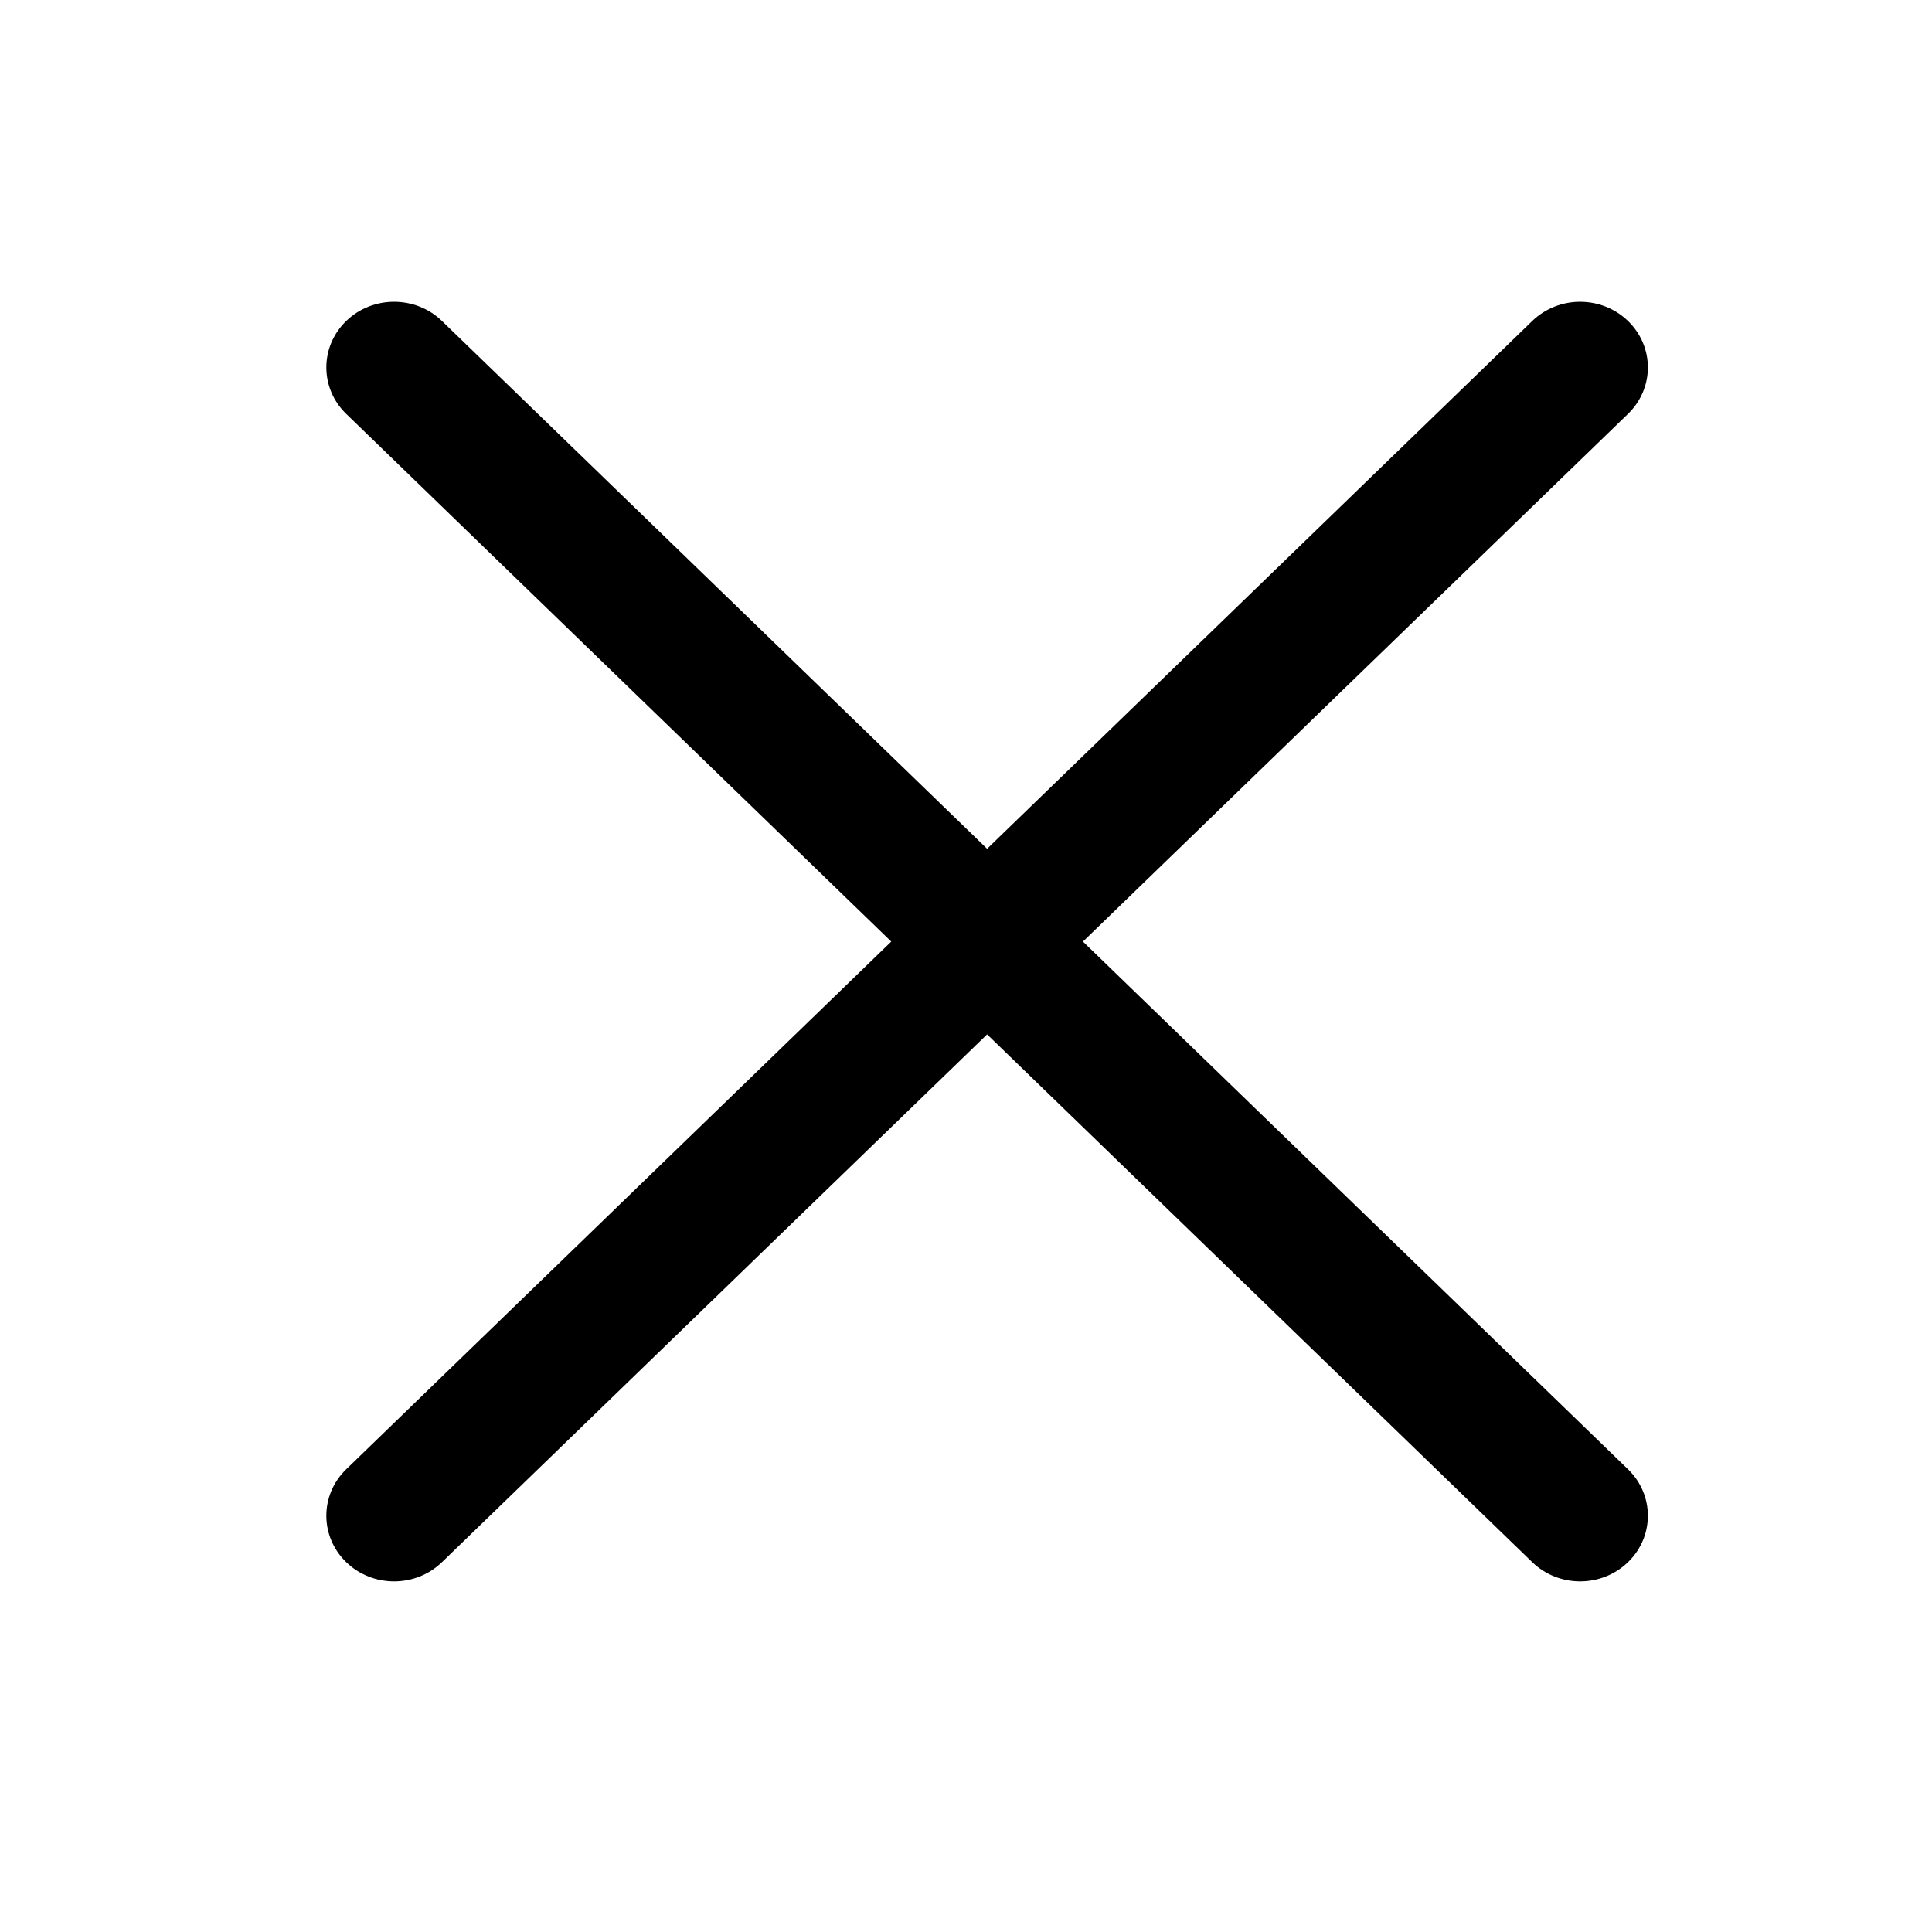
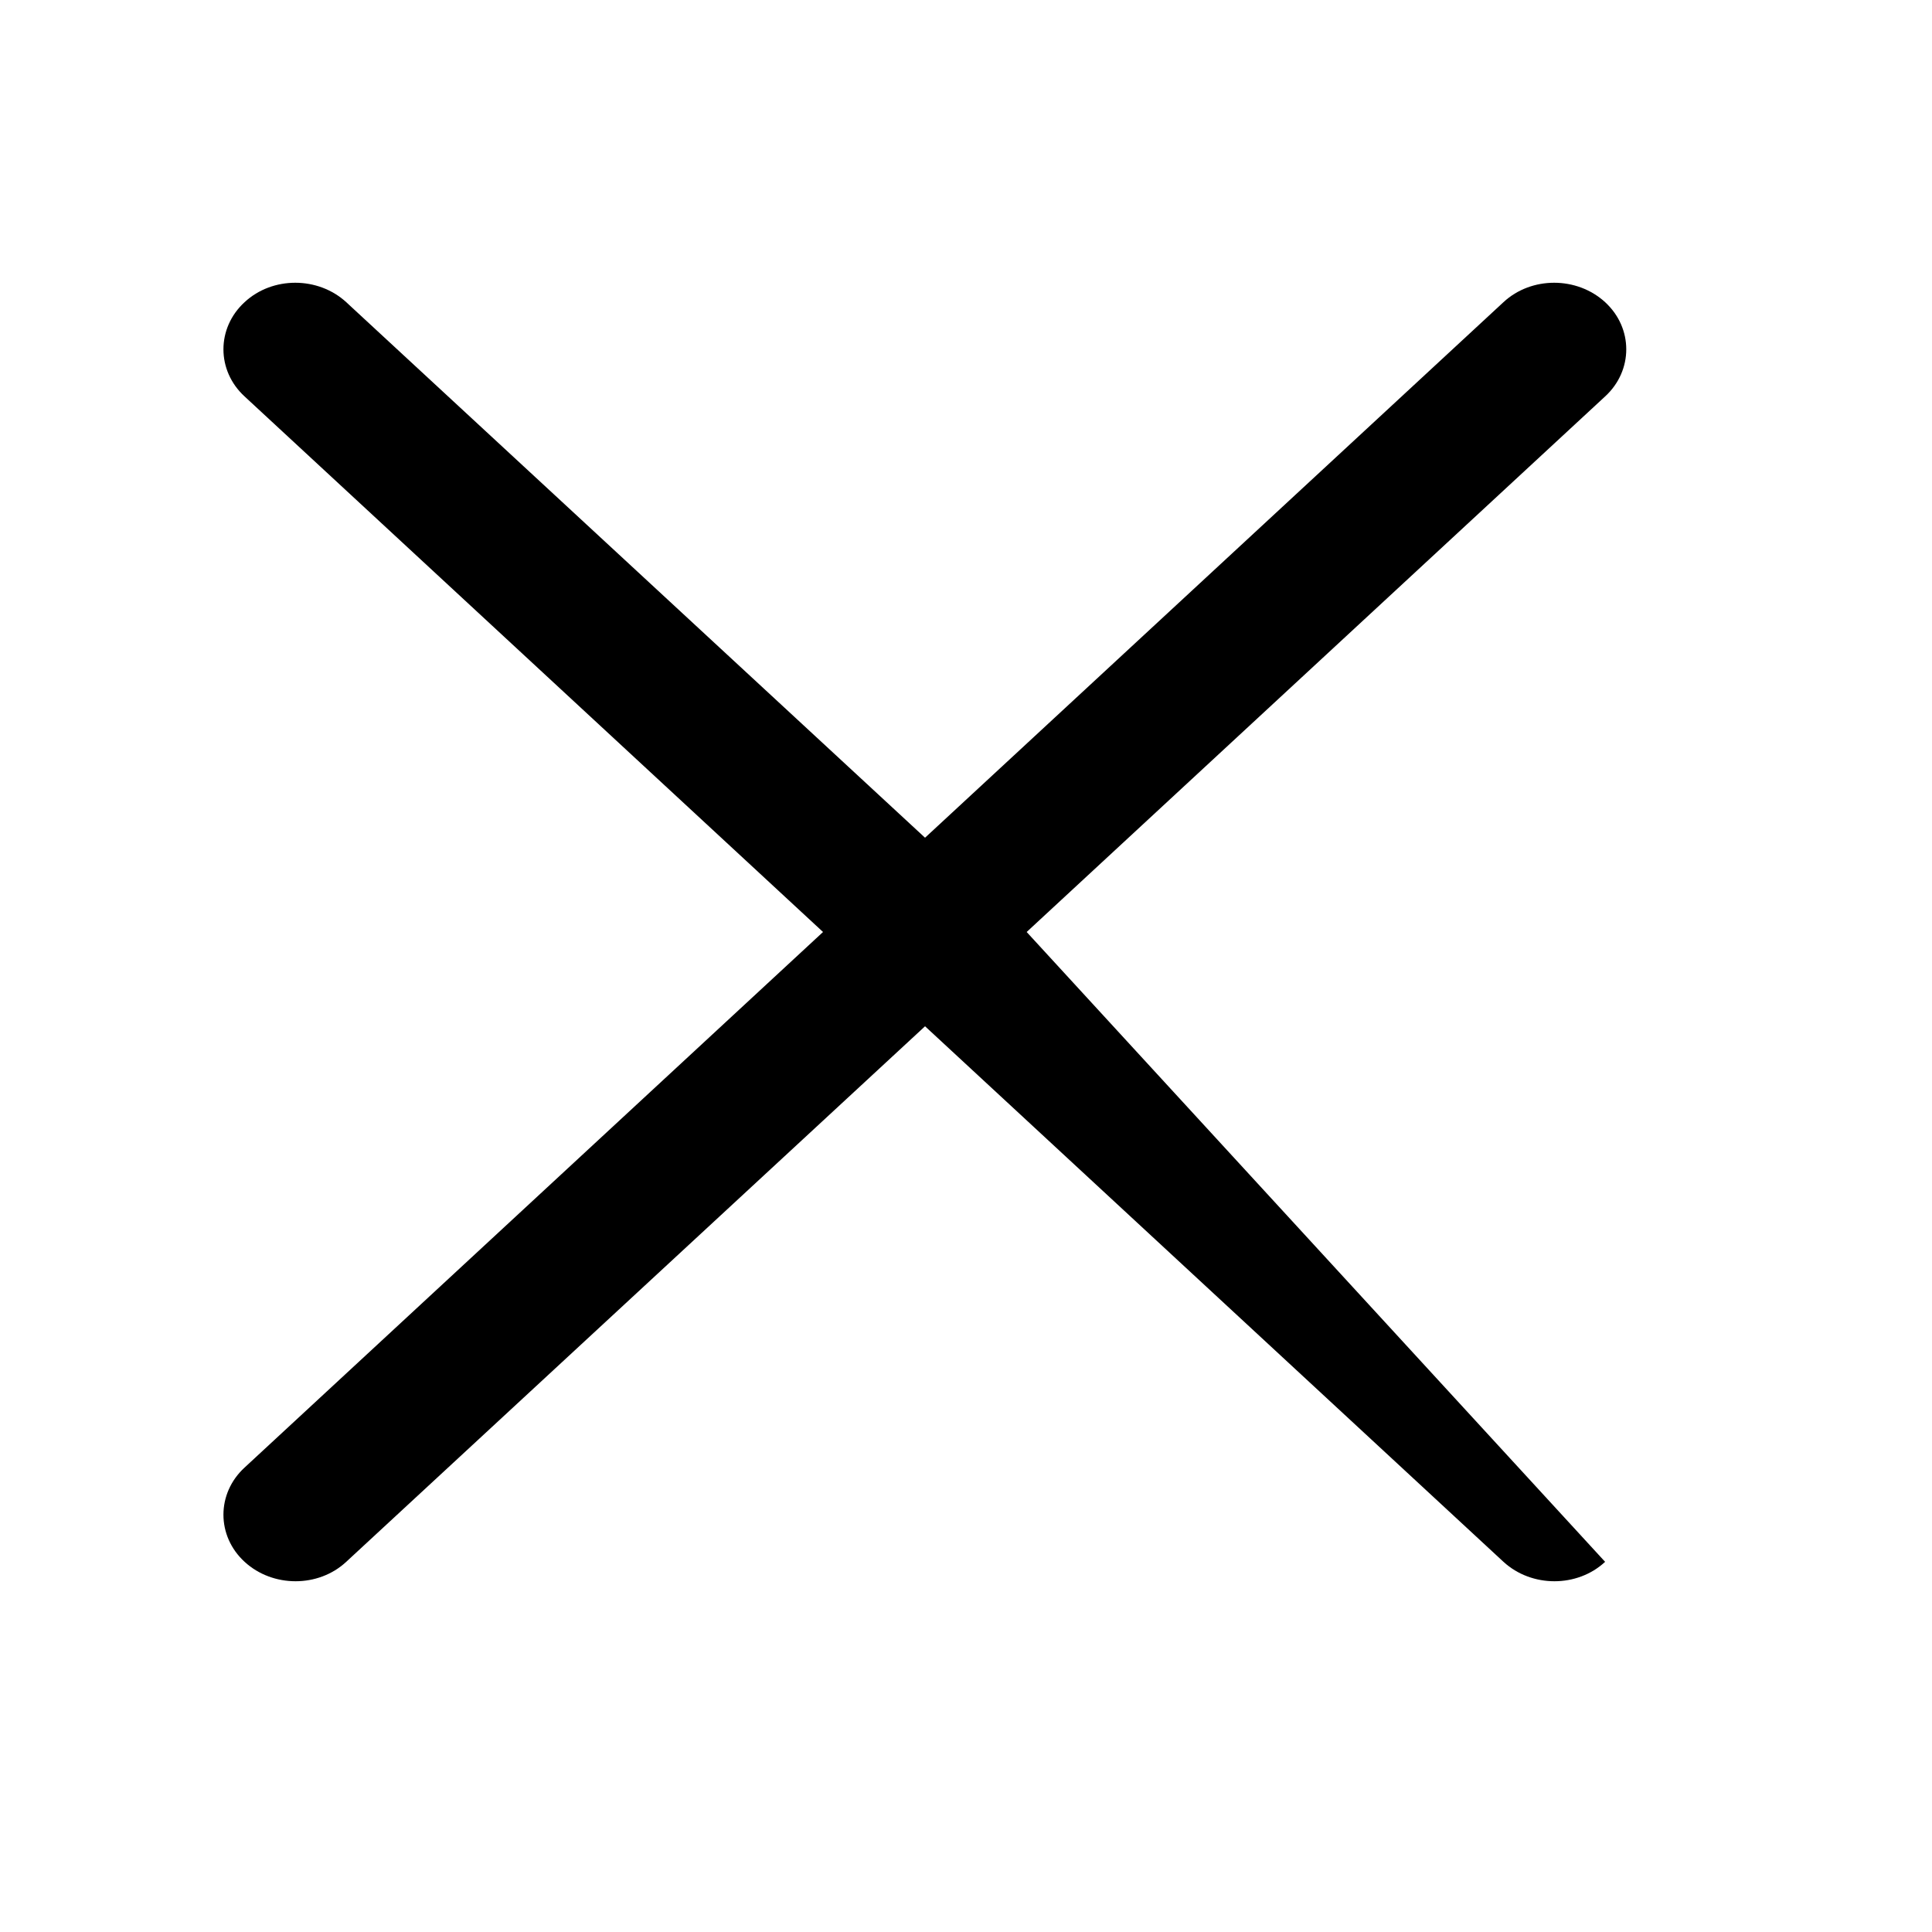
- <svg x="0px" y="0px" width="1024px" height="1024px" viewBox="0 0 1024 1024">
-   <path d="M573.989 312.943l288.898 279.702c14.023 13.588 14.023 35.617 0 49.207-14.021 13.588-36.757 13.588-50.781 0L523.186 362.129 234.266 641.853c-14.024 13.588-36.76 13.588-50.781 0-14.023-13.59-14.023-35.62 0-49.207l288.898-279.702L183.485 33.241c-14.023-13.588-14.023-35.617 0-49.207 14.021-13.588 36.757-13.588 50.781 0l288.92 279.724 288.92-279.724c14.024-13.588 36.76-13.588 50.781 0 14.023 13.59 14.023 35.62 0 49.207L573.989 312.943z" transform="translate(0, 812) scale(1, -1)" />
+ <svg width="50px" height="50px" viewBox="490 490 50 50">
+   <path d="M516.57,514.12l14.97-13.86c0.73-0.67,0.73-1.77,0-2.44c-0.73-0.67-1.91-0.67-2.63,0l-14.97,13.86l-14.98-13.86 c-0.73-0.67-1.91-0.67-2.63,0c-0.73,0.67-0.73,1.77,0,2.44l14.97,13.86l-14.97,13.86c-0.73,0.67-0.73,1.77,0,2.44 c0.73,0.67,1.91,0.67,2.63,0l14.98-13.86l14.97,13.86c0.73,0.67,1.91,0.67,2.63,0c0.73-0.67,0.73-1.77, -2.44L516.57,514.12z" />
</svg>
